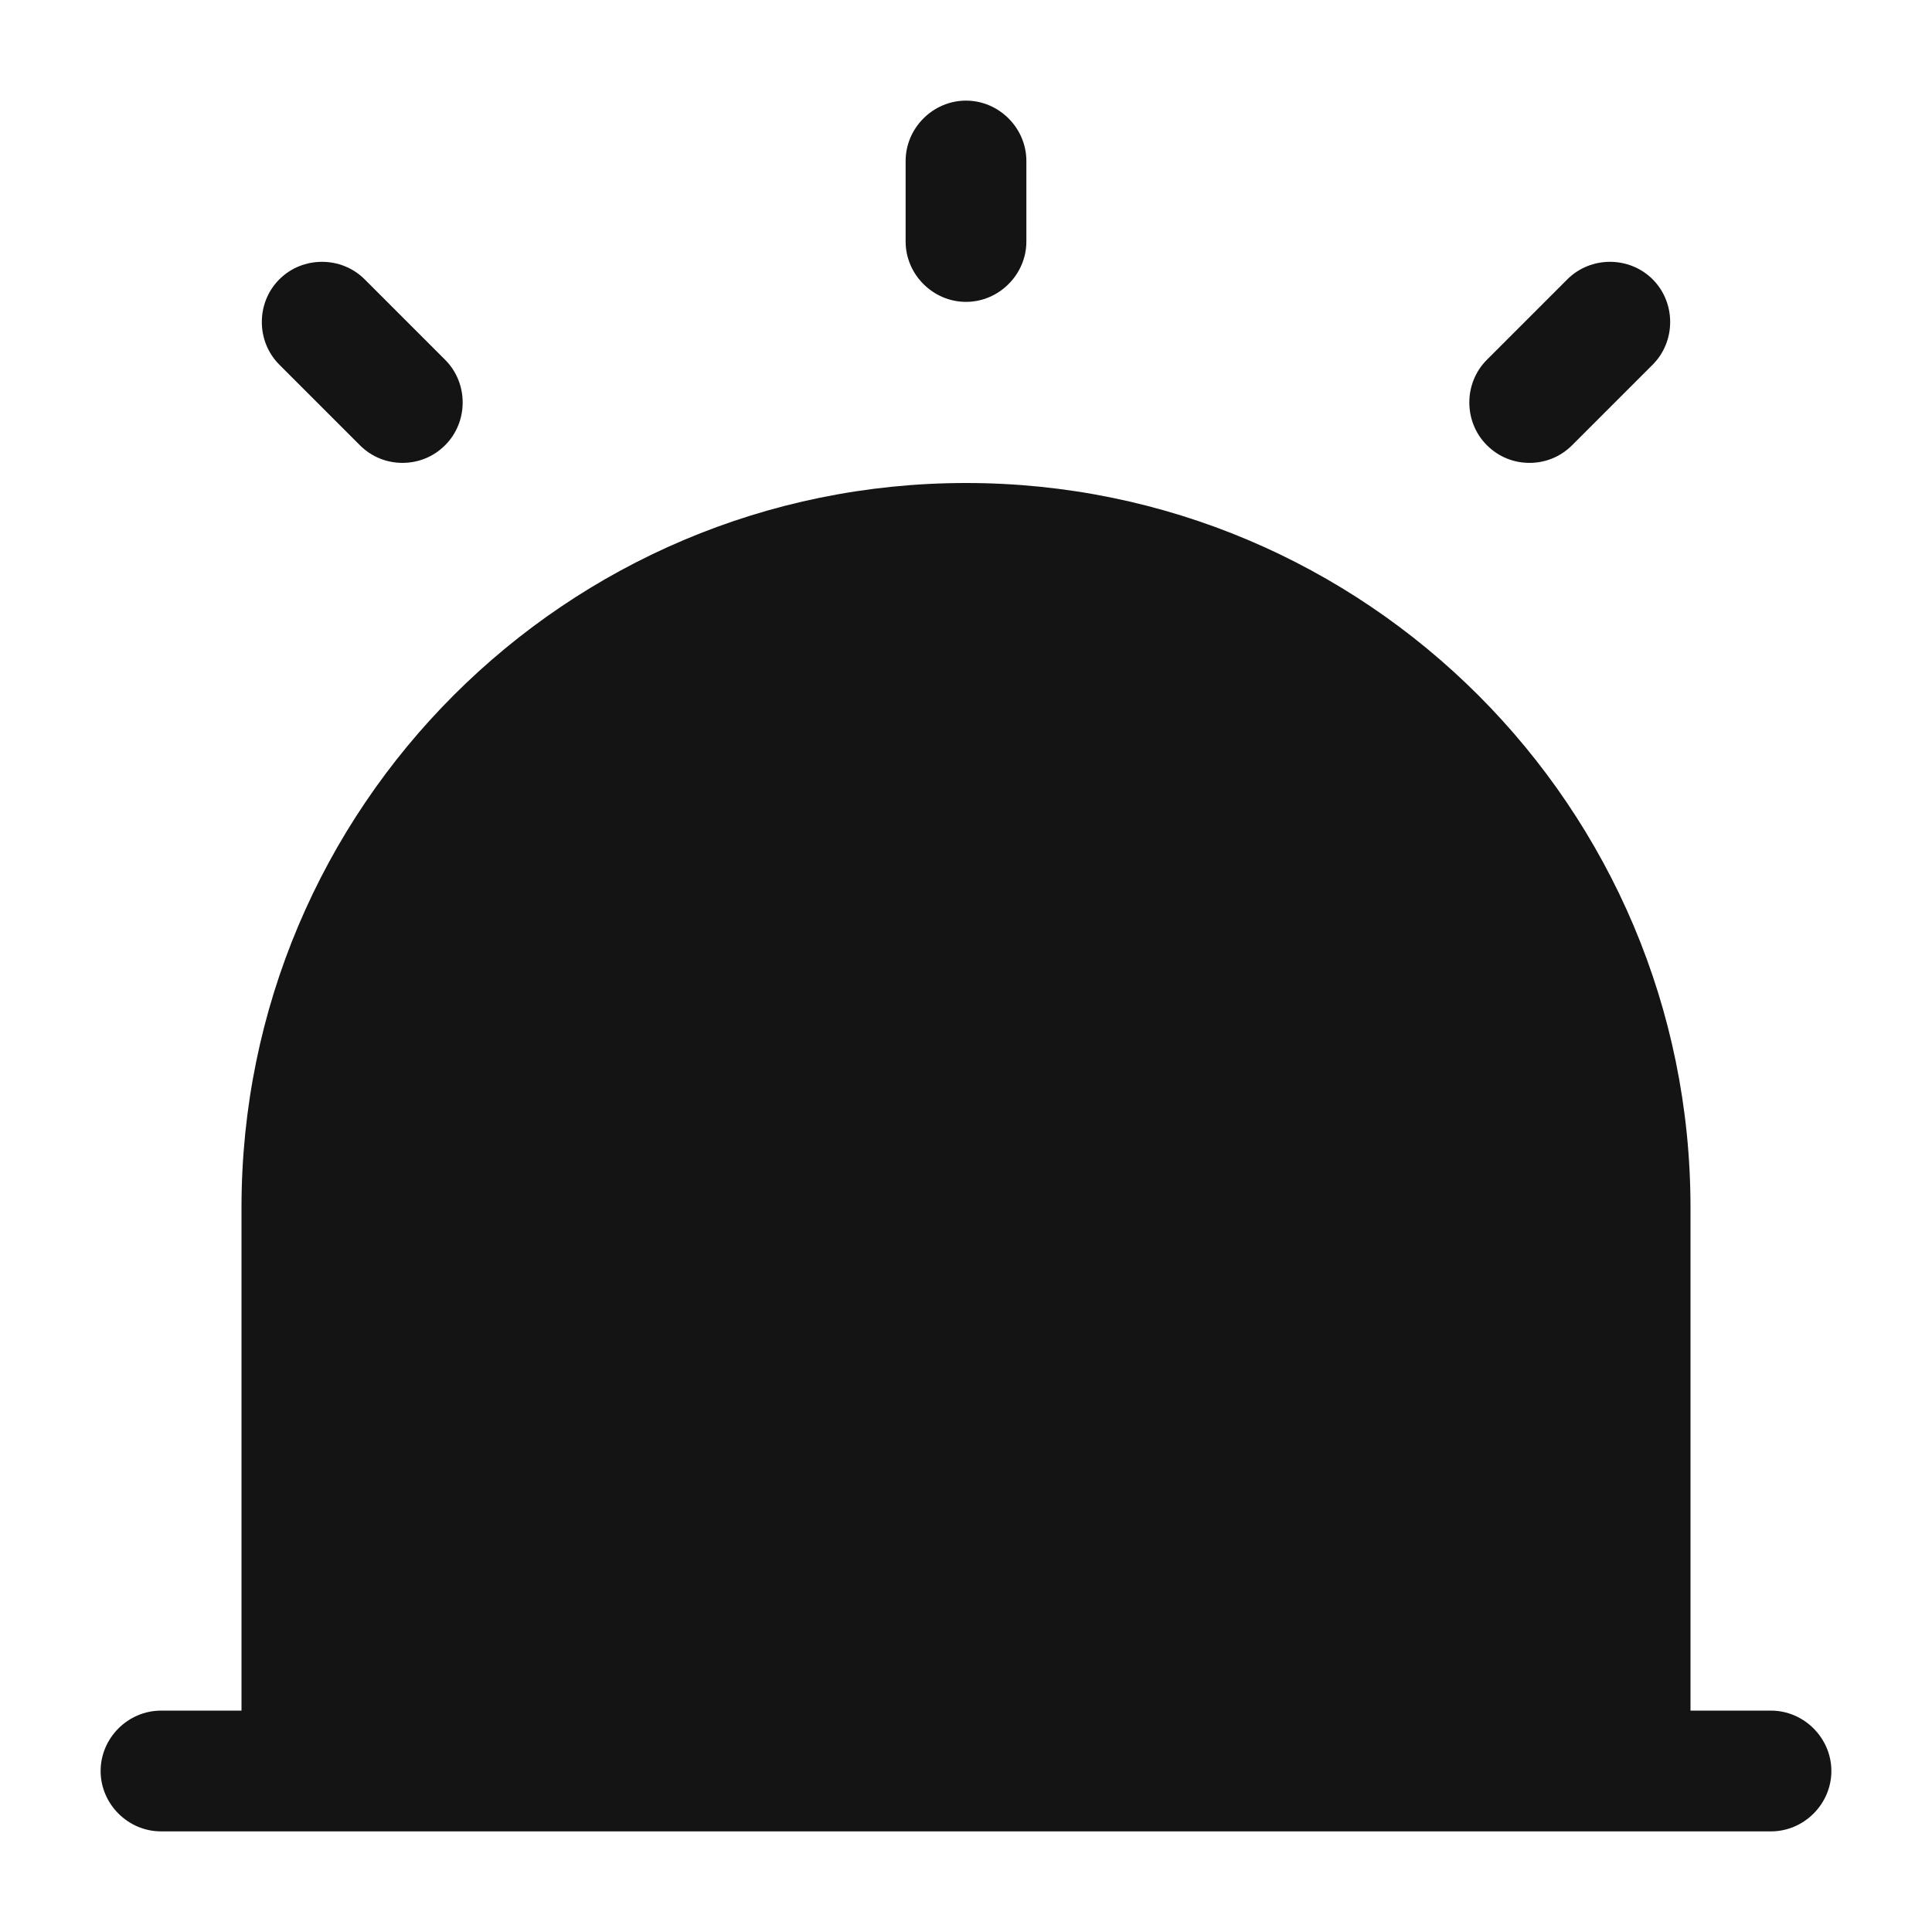
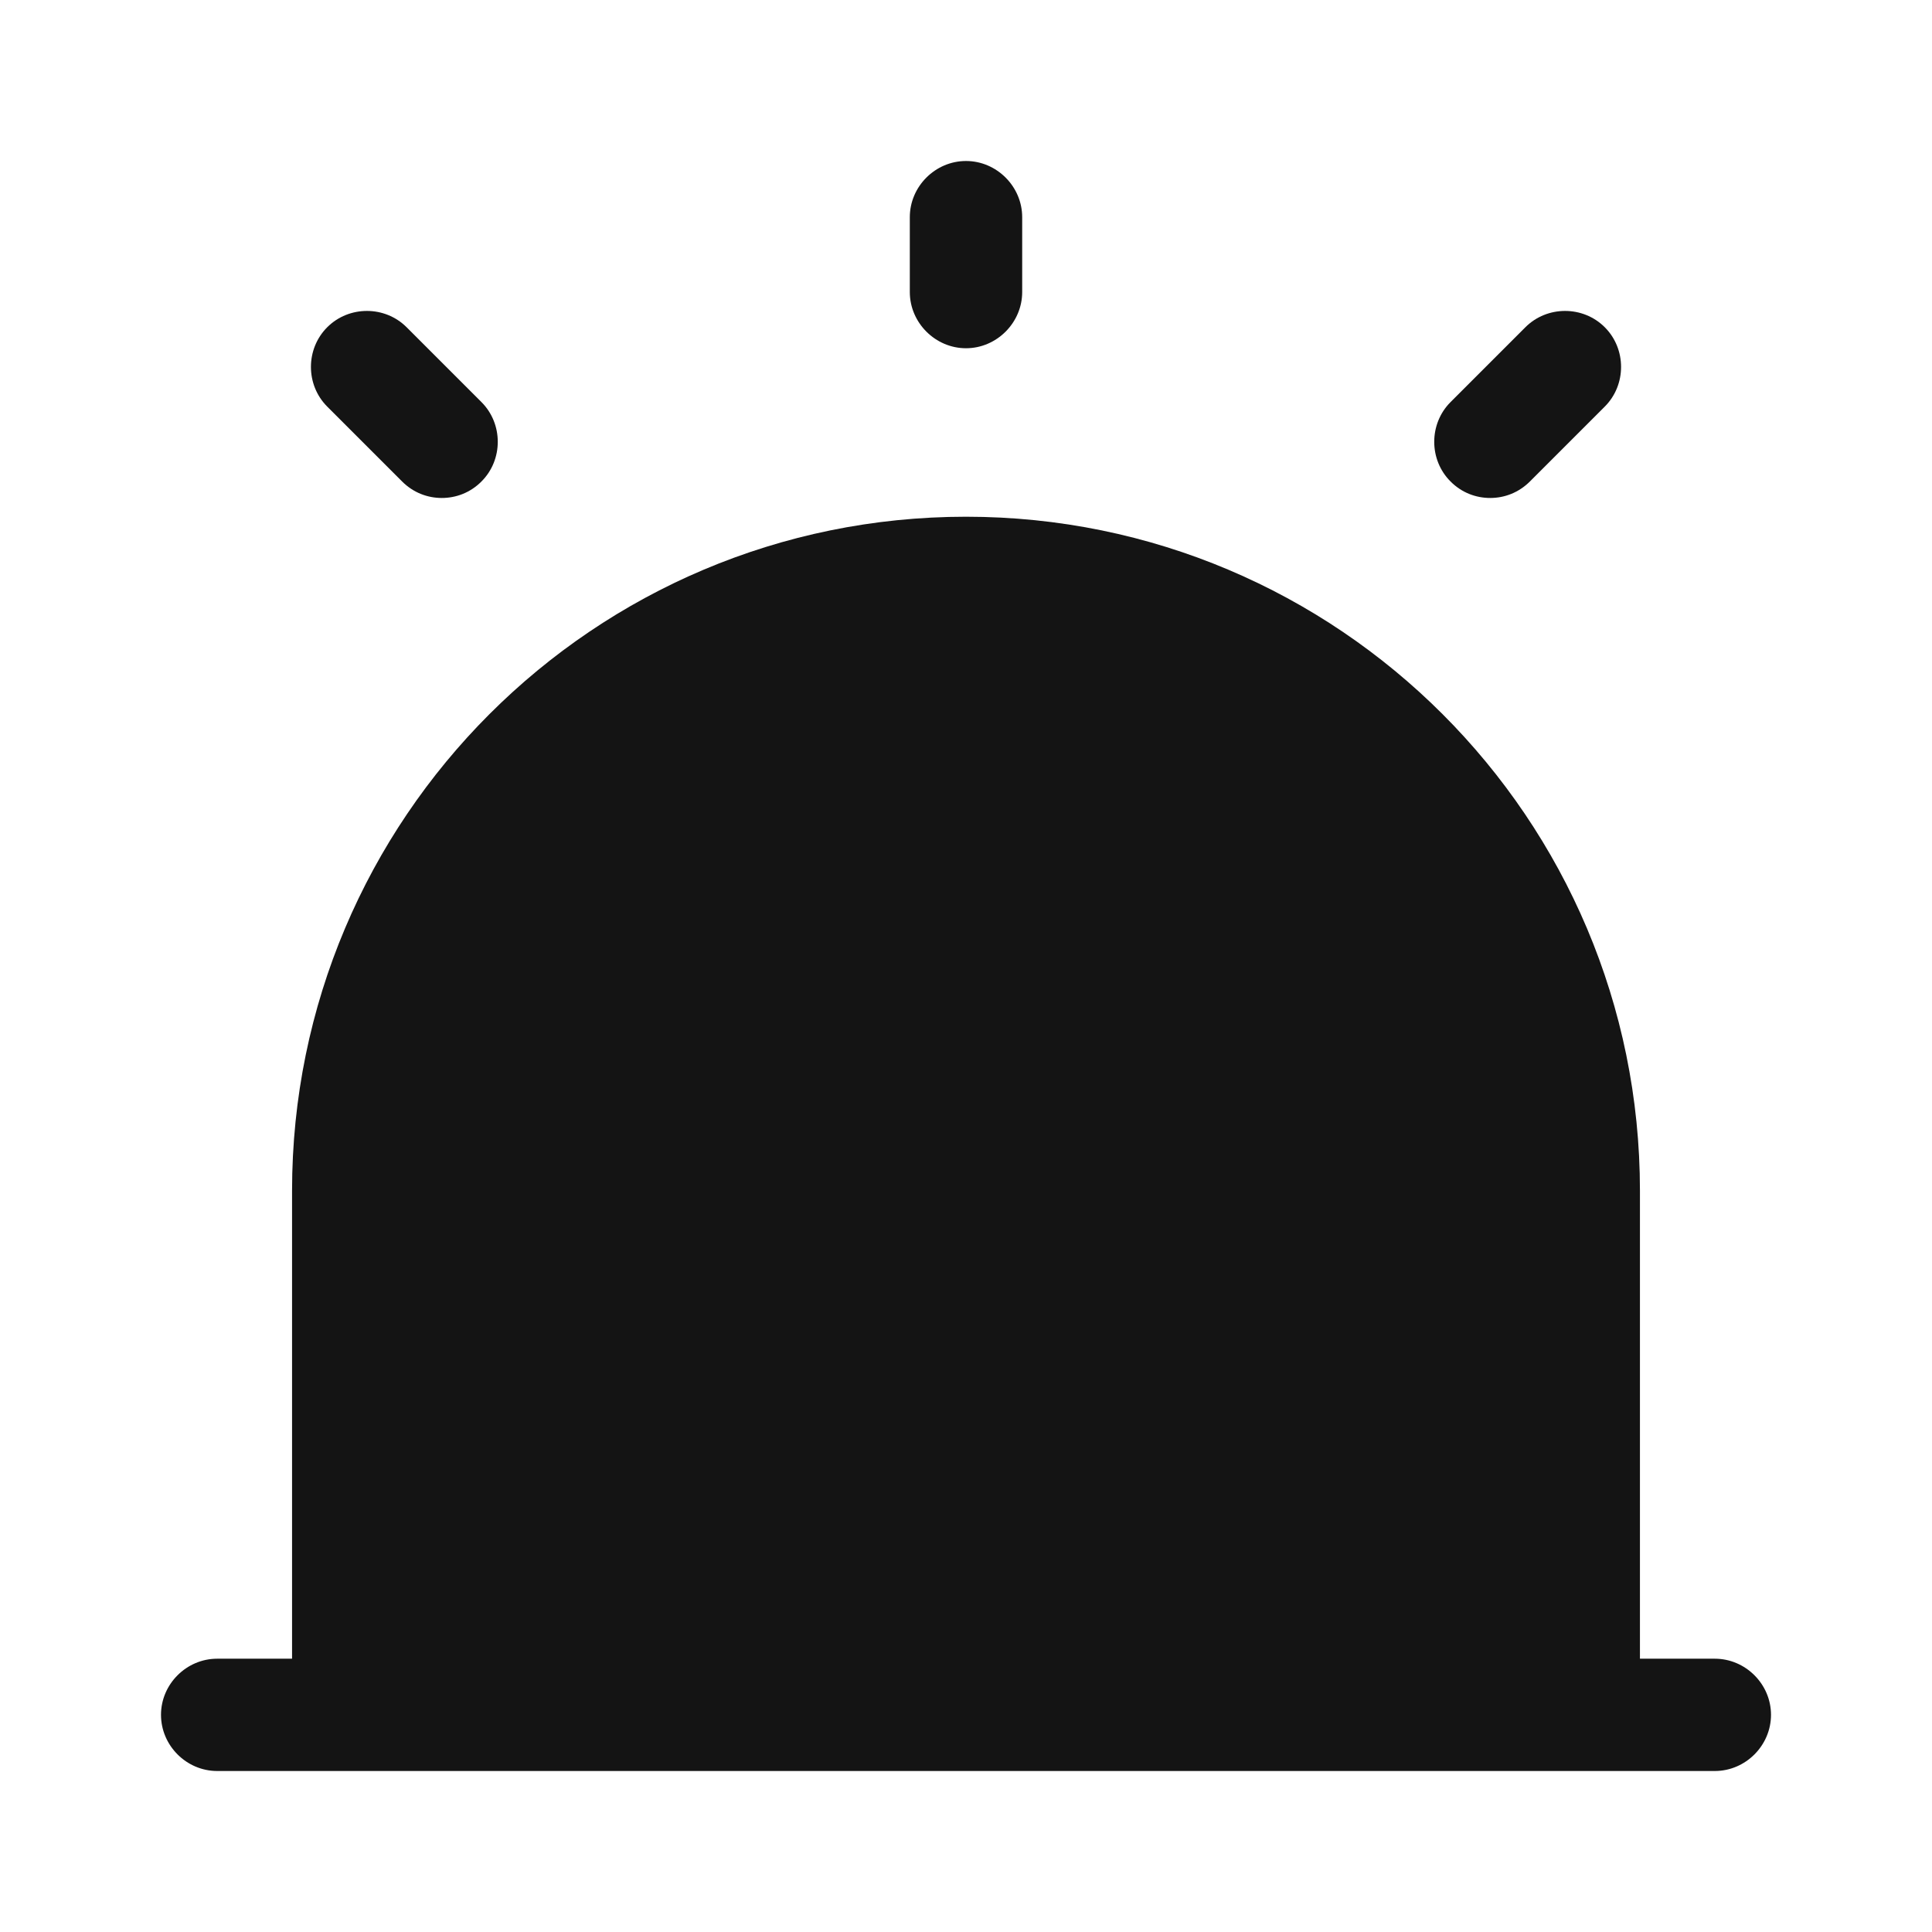
<svg xmlns="http://www.w3.org/2000/svg" width="24" height="24" viewBox="0 0 24 24" fill="none">
-   <path d="M22 21.25H21V15C21 10.03 16.97 6 12 6C7.03 6 3 10.03 3 15V21.25H2C1.59 21.25 1.25 21.59 1.25 22C1.25 22.41 1.59 22.75 2 22.75H22C22.41 22.75 22.75 22.41 22.75 22C22.75 21.59 22.41 21.25 22 21.25Z" fill="#141414" />
-   <path d="M12 3.75C11.59 3.75 11.25 3.41 11.25 3V2C11.25 1.59 11.59 1.25 12 1.25C12.41 1.25 12.75 1.59 12.75 2V3C12.75 3.41 12.41 3.75 12 3.75Z" fill="#141414" />
-   <path d="M5 5.75C4.81 5.75 4.62 5.68 4.47 5.53L3.47 4.53C3.18 4.24 3.18 3.76 3.47 3.47C3.76 3.18 4.24 3.18 4.53 3.47L5.53 4.47C5.82 4.76 5.82 5.24 5.53 5.53C5.38 5.68 5.19 5.75 5 5.75Z" fill="#141414" />
-   <path d="M19 5.75C18.81 5.75 18.62 5.68 18.47 5.53C18.18 5.24 18.18 4.76 18.47 4.47L19.47 3.47C19.76 3.18 20.24 3.18 20.53 3.47C20.82 3.76 20.82 4.24 20.53 4.53L19.53 5.53C19.38 5.68 19.19 5.75 19 5.75Z" fill="#141414" />
+   <path d="M21.302 20.605H20.372V14.791C20.372 10.167 16.623 6.419 12 6.419C7.377 6.419 3.628 10.167 3.628 14.791V20.605H2.698C2.316 20.605 2 20.921 2 21.302C2 21.684 2.316 22 2.698 22H21.302C21.684 22 22 21.684 22 21.302C22 20.921 21.684 20.605 21.302 20.605Z" fill="#141414" />
+   <path d="M12 4.326C11.619 4.326 11.302 4.009 11.302 3.628V2.698C11.302 2.316 11.619 2 12 2C12.381 2 12.698 2.316 12.698 2.698V3.628C12.698 4.009 12.381 4.326 12 4.326Z" fill="#141414" />
+   <path d="M5.488 6.186C5.312 6.186 5.135 6.121 4.995 5.981L4.065 5.051C3.795 4.781 3.795 4.335 4.065 4.065C4.335 3.795 4.781 3.795 5.051 4.065L5.981 4.995C6.251 5.265 6.251 5.712 5.981 5.981C5.842 6.121 5.665 6.186 5.488 6.186Z" fill="#141414" />
+   <path d="M18.512 6.186C18.335 6.186 18.158 6.121 18.019 5.981C17.749 5.712 17.749 5.265 18.019 4.995L18.949 4.065C19.219 3.795 19.665 3.795 19.935 4.065C20.205 4.335 20.205 4.781 19.935 5.051L19.005 5.981C18.865 6.121 18.688 6.186 18.512 6.186Z" fill="#141414" />
</svg>
